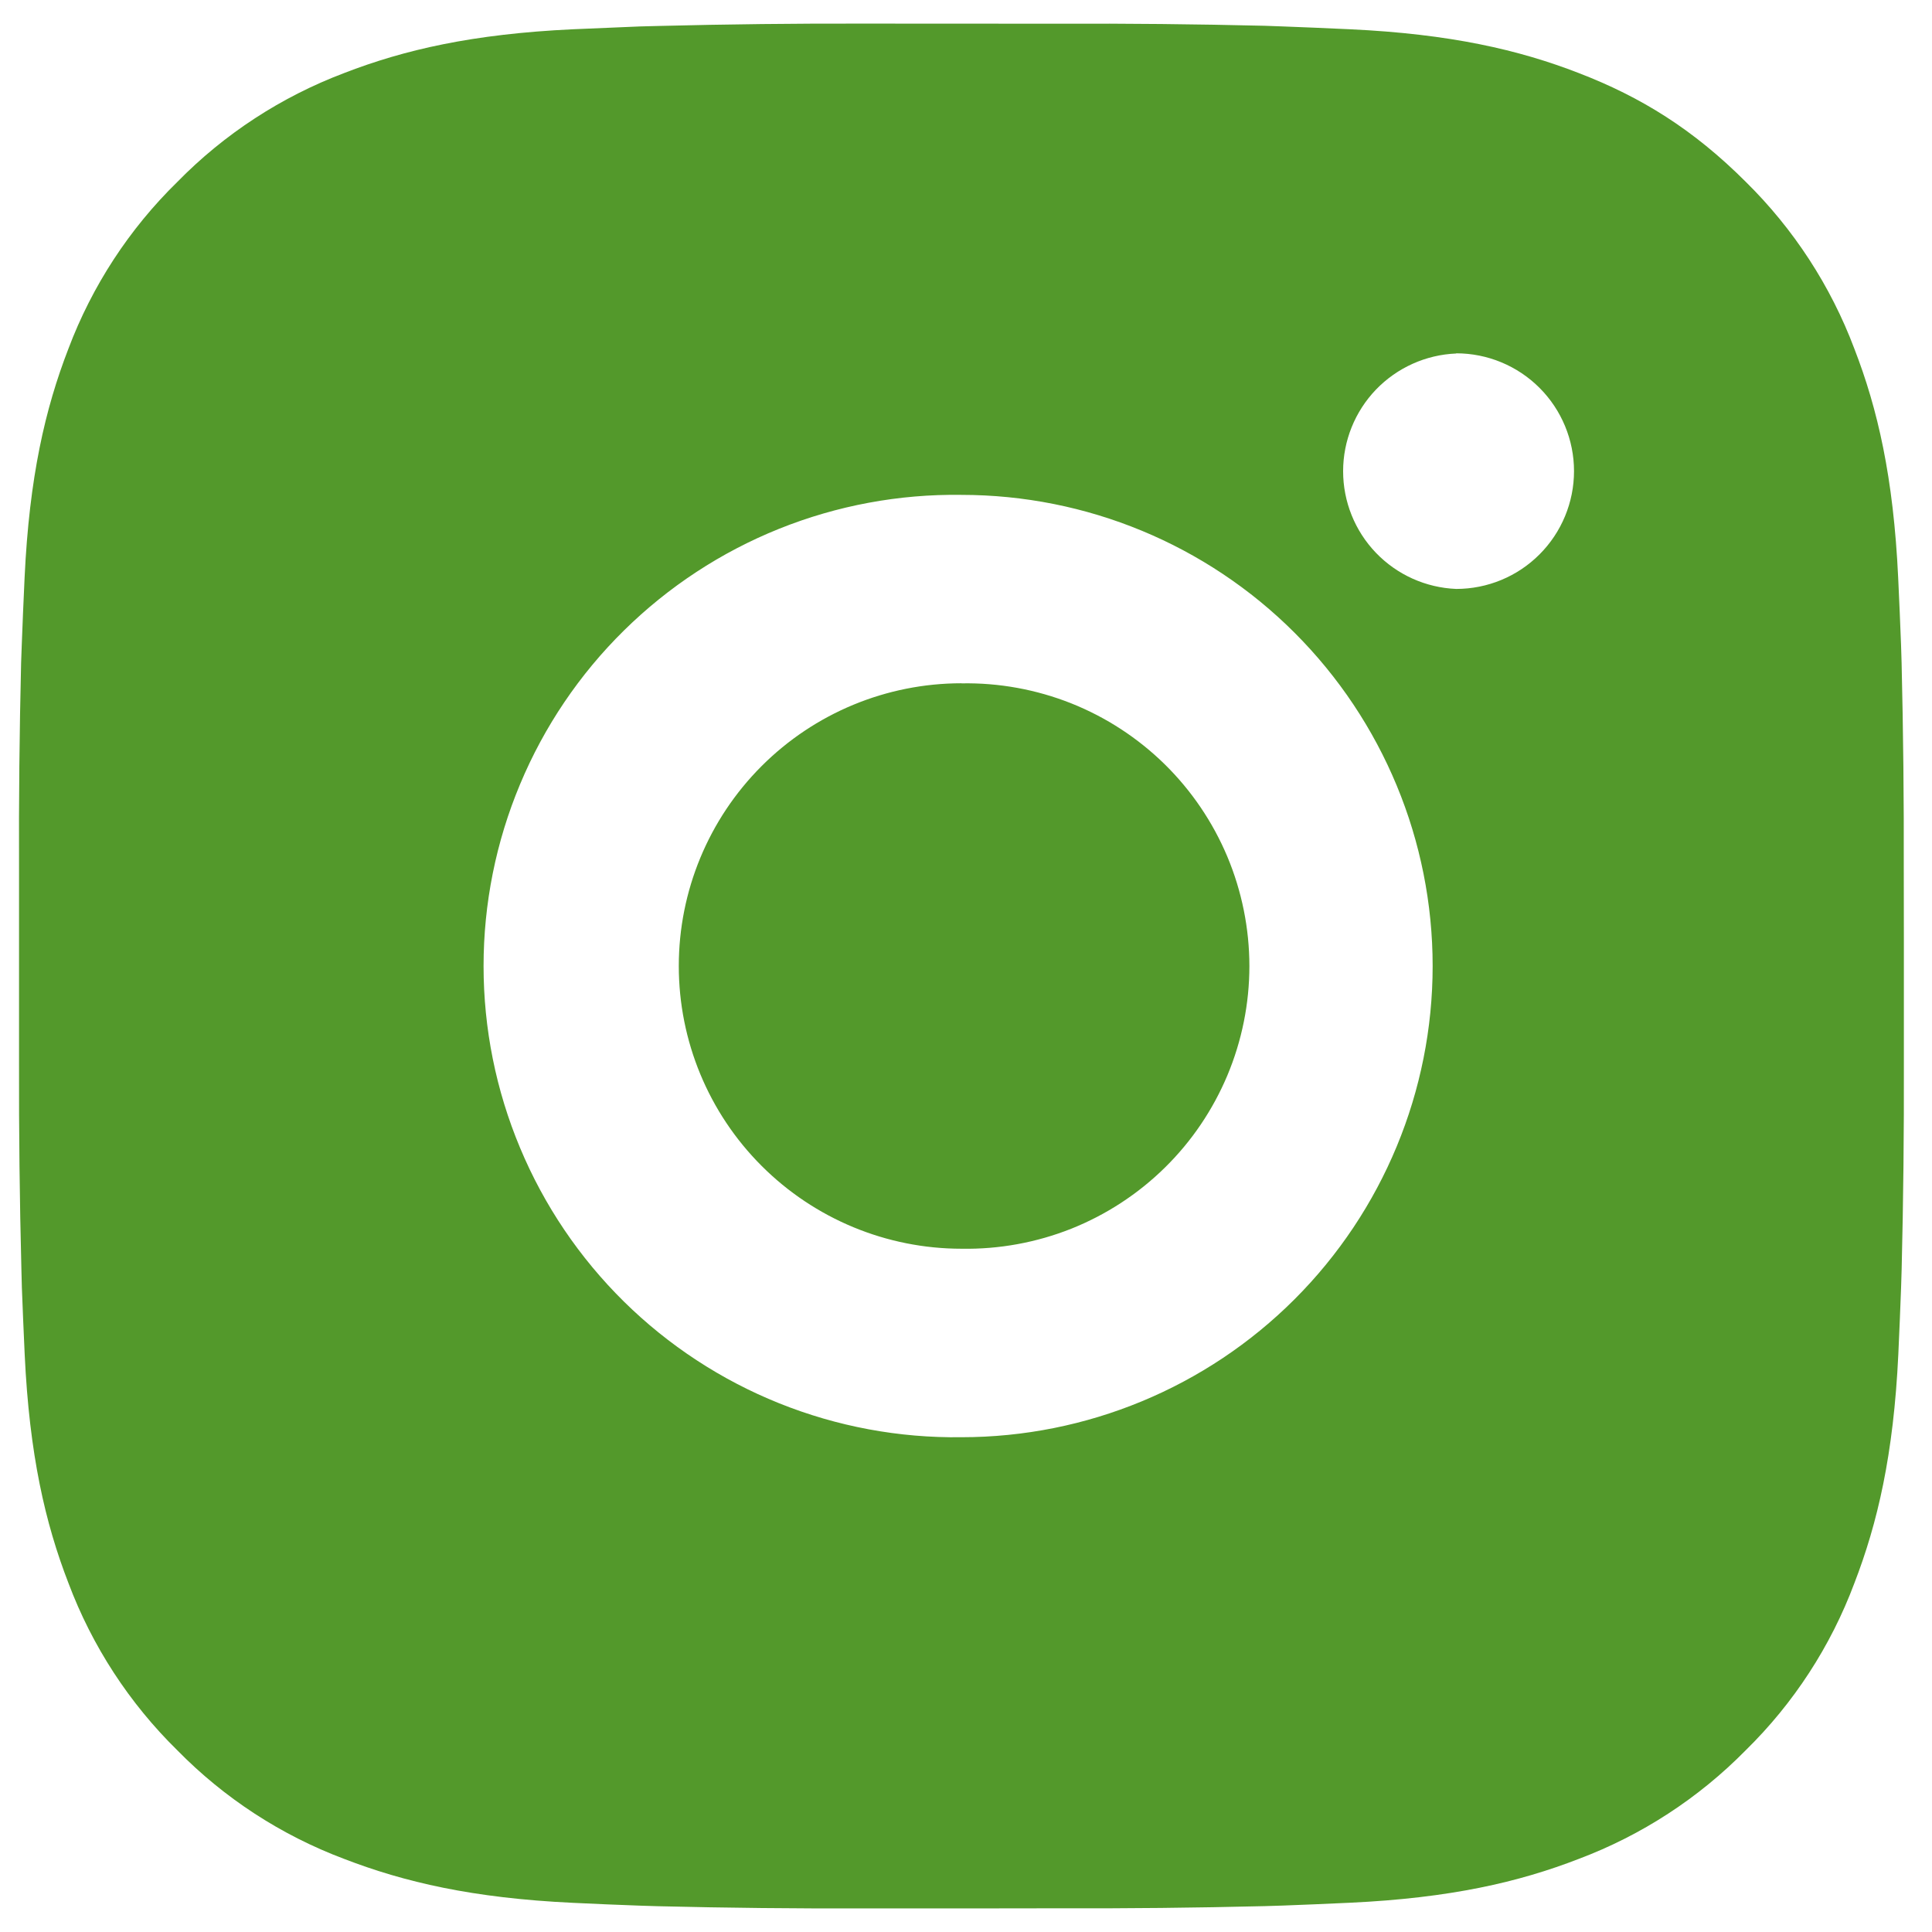
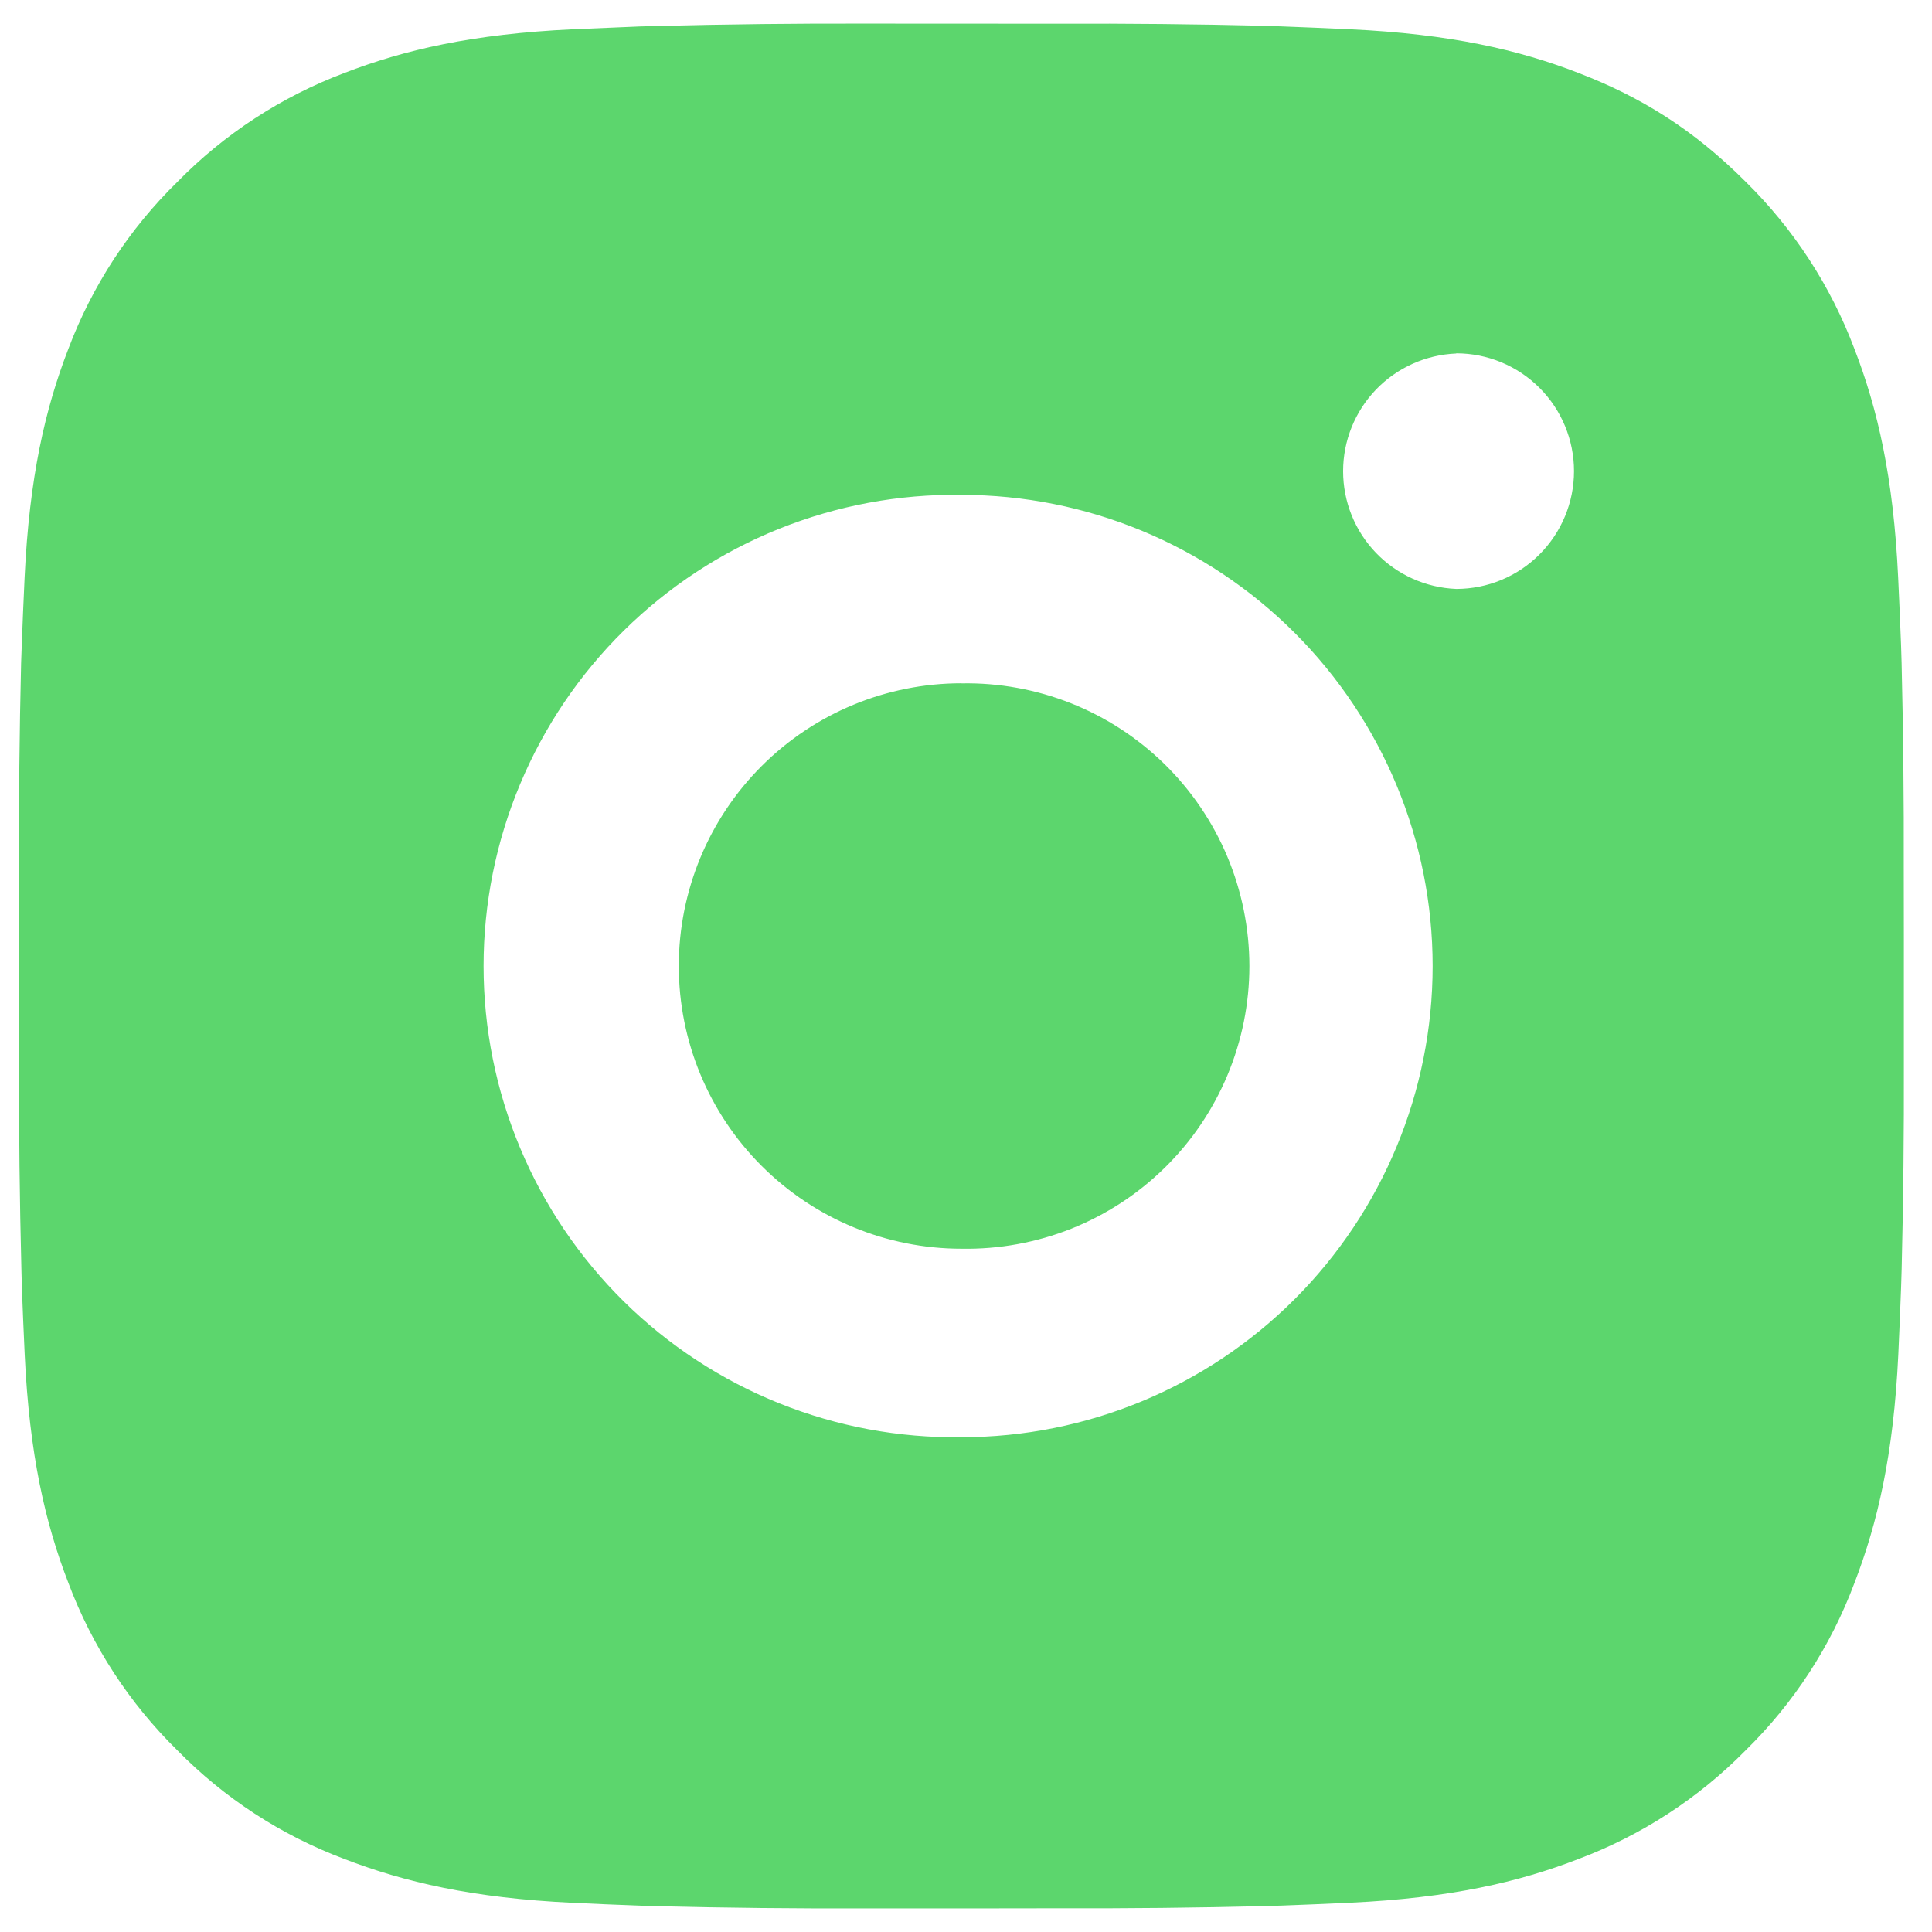
- <svg xmlns="http://www.w3.org/2000/svg" width="41" height="41" viewBox="0 0 41 41" fill="none">
-   <path id="Vector" d="M22.459 0.503C23.919 0.497 25.378 0.512 26.837 0.547L27.225 0.561C27.673 0.577 28.115 0.597 28.649 0.621C30.777 0.721 32.229 1.056 33.503 1.55C34.823 2.058 35.935 2.746 37.047 3.858C38.063 4.858 38.85 6.066 39.352 7.4C39.846 8.674 40.182 10.128 40.282 12.256C40.306 12.788 40.327 13.232 40.343 13.68L40.355 14.068C40.39 15.526 40.405 16.985 40.401 18.444L40.403 19.936V22.556C40.407 24.015 40.392 25.475 40.356 26.934L40.344 27.322C40.328 27.77 40.309 28.212 40.285 28.746C40.184 30.873 39.844 32.325 39.352 33.599C38.852 34.935 38.065 36.145 37.047 37.143C36.047 38.16 34.837 38.947 33.503 39.449C32.229 39.943 30.777 40.279 28.649 40.379C28.115 40.403 27.673 40.423 27.225 40.439L26.837 40.451C25.378 40.487 23.919 40.502 22.459 40.497L20.967 40.499H18.349C16.89 40.504 15.43 40.489 13.971 40.453L13.583 40.441C13.109 40.424 12.634 40.404 12.159 40.381C10.031 40.281 8.58 39.941 7.304 39.449C5.969 38.948 4.76 38.161 3.762 37.143C2.744 36.144 1.956 34.934 1.454 33.599C0.96 32.325 0.624 30.873 0.524 28.746C0.502 28.271 0.482 27.796 0.464 27.322L0.454 26.934C0.417 25.475 0.4 24.015 0.404 22.556V18.444C0.398 16.985 0.413 15.526 0.448 14.068L0.462 13.68C0.478 13.232 0.498 12.788 0.522 12.256C0.622 10.126 0.958 8.676 1.452 7.4C1.955 6.066 2.744 4.857 3.764 3.86C4.761 2.842 5.97 2.054 7.304 1.55C8.58 1.056 10.03 0.721 12.159 0.621L13.583 0.561L13.971 0.551C15.43 0.514 16.889 0.497 18.347 0.501L22.459 0.503ZM20.403 10.502C19.078 10.483 17.763 10.728 16.533 11.222C15.304 11.716 14.185 12.45 13.241 13.38C12.297 14.31 11.548 15.419 11.037 16.642C10.525 17.864 10.262 19.176 10.262 20.501C10.262 21.826 10.525 23.138 11.037 24.36C11.548 25.583 12.297 26.691 13.241 27.622C14.185 28.552 15.304 29.285 16.533 29.779C17.763 30.273 19.078 30.518 20.403 30.5C23.055 30.5 25.599 29.446 27.474 27.571C29.349 25.695 30.403 23.152 30.403 20.5C30.403 17.848 29.349 15.304 27.474 13.429C25.599 11.554 23.055 10.502 20.403 10.502ZM20.403 14.502C21.2 14.487 21.992 14.632 22.733 14.926C23.473 15.221 24.148 15.661 24.717 16.219C25.285 16.777 25.737 17.444 26.046 18.179C26.354 18.914 26.513 19.703 26.514 20.5C26.514 21.297 26.355 22.086 26.047 22.821C25.738 23.556 25.287 24.223 24.718 24.781C24.149 25.34 23.475 25.779 22.735 26.075C21.994 26.369 21.202 26.514 20.405 26.5C18.814 26.5 17.288 25.867 16.163 24.742C15.037 23.617 14.405 22.091 14.405 20.5C14.405 18.909 15.037 17.383 16.163 16.257C17.288 15.132 18.814 14.5 20.405 14.5L20.403 14.502ZM30.903 7.502C30.258 7.528 29.648 7.803 29.2 8.268C28.753 8.734 28.503 9.354 28.503 10C28.503 10.646 28.753 11.267 29.2 11.732C29.648 12.198 30.258 12.472 30.903 12.498C31.566 12.498 32.202 12.235 32.67 11.766C33.139 11.297 33.403 10.661 33.403 9.998C33.403 9.335 33.139 8.699 32.67 8.23C32.202 7.762 31.566 7.498 30.903 7.498V7.502Z" fill="#53992B" />
+ <svg xmlns="http://www.w3.org/2000/svg" width="45" height="45" viewBox="0 0 41 41" fill="none">
+   <path id="Vector" d="M22.459 0.503C23.919 0.497 25.378 0.512 26.837 0.547L27.225 0.561C27.673 0.577 28.115 0.597 28.649 0.621C30.777 0.721 32.229 1.056 33.503 1.55C34.823 2.058 35.935 2.746 37.047 3.858C38.063 4.858 38.85 6.066 39.352 7.4C39.846 8.674 40.182 10.128 40.282 12.256C40.306 12.788 40.327 13.232 40.343 13.68L40.355 14.068C40.39 15.526 40.405 16.985 40.401 18.444L40.403 19.936V22.556C40.407 24.015 40.392 25.475 40.356 26.934L40.344 27.322C40.328 27.77 40.309 28.212 40.285 28.746C40.184 30.873 39.844 32.325 39.352 33.599C38.852 34.935 38.065 36.145 37.047 37.143C36.047 38.16 34.837 38.947 33.503 39.449C32.229 39.943 30.777 40.279 28.649 40.379C28.115 40.403 27.673 40.423 27.225 40.439L26.837 40.451C25.378 40.487 23.919 40.502 22.459 40.497L20.967 40.499H18.349C16.89 40.504 15.43 40.489 13.971 40.453L13.583 40.441C13.109 40.424 12.634 40.404 12.159 40.381C10.031 40.281 8.58 39.941 7.304 39.449C5.969 38.948 4.76 38.161 3.762 37.143C2.744 36.144 1.956 34.934 1.454 33.599C0.96 32.325 0.624 30.873 0.524 28.746C0.502 28.271 0.482 27.796 0.464 27.322L0.454 26.934C0.417 25.475 0.4 24.015 0.404 22.556V18.444C0.398 16.985 0.413 15.526 0.448 14.068L0.462 13.68C0.478 13.232 0.498 12.788 0.522 12.256C0.622 10.126 0.958 8.676 1.452 7.4C1.955 6.066 2.744 4.857 3.764 3.86C4.761 2.842 5.97 2.054 7.304 1.55C8.58 1.056 10.03 0.721 12.159 0.621L13.583 0.561L13.971 0.551C15.43 0.514 16.889 0.497 18.347 0.501L22.459 0.503ZM20.403 10.502C19.078 10.483 17.763 10.728 16.533 11.222C15.304 11.716 14.185 12.45 13.241 13.38C12.297 14.31 11.548 15.419 11.037 16.642C10.525 17.864 10.262 19.176 10.262 20.501C10.262 21.826 10.525 23.138 11.037 24.36C11.548 25.583 12.297 26.691 13.241 27.622C14.185 28.552 15.304 29.285 16.533 29.779C17.763 30.273 19.078 30.518 20.403 30.5C23.055 30.5 25.599 29.446 27.474 27.571C29.349 25.695 30.403 23.152 30.403 20.5C30.403 17.848 29.349 15.304 27.474 13.429C25.599 11.554 23.055 10.502 20.403 10.502ZM20.403 14.502C21.2 14.487 21.992 14.632 22.733 14.926C23.473 15.221 24.148 15.661 24.717 16.219C25.285 16.777 25.737 17.444 26.046 18.179C26.354 18.914 26.513 19.703 26.514 20.5C26.514 21.297 26.355 22.086 26.047 22.821C25.738 23.556 25.287 24.223 24.718 24.781C24.149 25.34 23.475 25.779 22.735 26.075C21.994 26.369 21.202 26.514 20.405 26.5C18.814 26.5 17.288 25.867 16.163 24.742C15.037 23.617 14.405 22.091 14.405 20.5C14.405 18.909 15.037 17.383 16.163 16.257C17.288 15.132 18.814 14.5 20.405 14.5L20.403 14.502ZM30.903 7.502C30.258 7.528 29.648 7.803 29.2 8.268C28.753 8.734 28.503 9.354 28.503 10C28.503 10.646 28.753 11.267 29.2 11.732C29.648 12.198 30.258 12.472 30.903 12.498C31.566 12.498 32.202 12.235 32.67 11.766C33.139 11.297 33.403 10.661 33.403 9.998C33.403 9.335 33.139 8.699 32.67 8.23C32.202 7.762 31.566 7.498 30.903 7.498V7.502Z" fill="#5CD66D" />
</svg>
